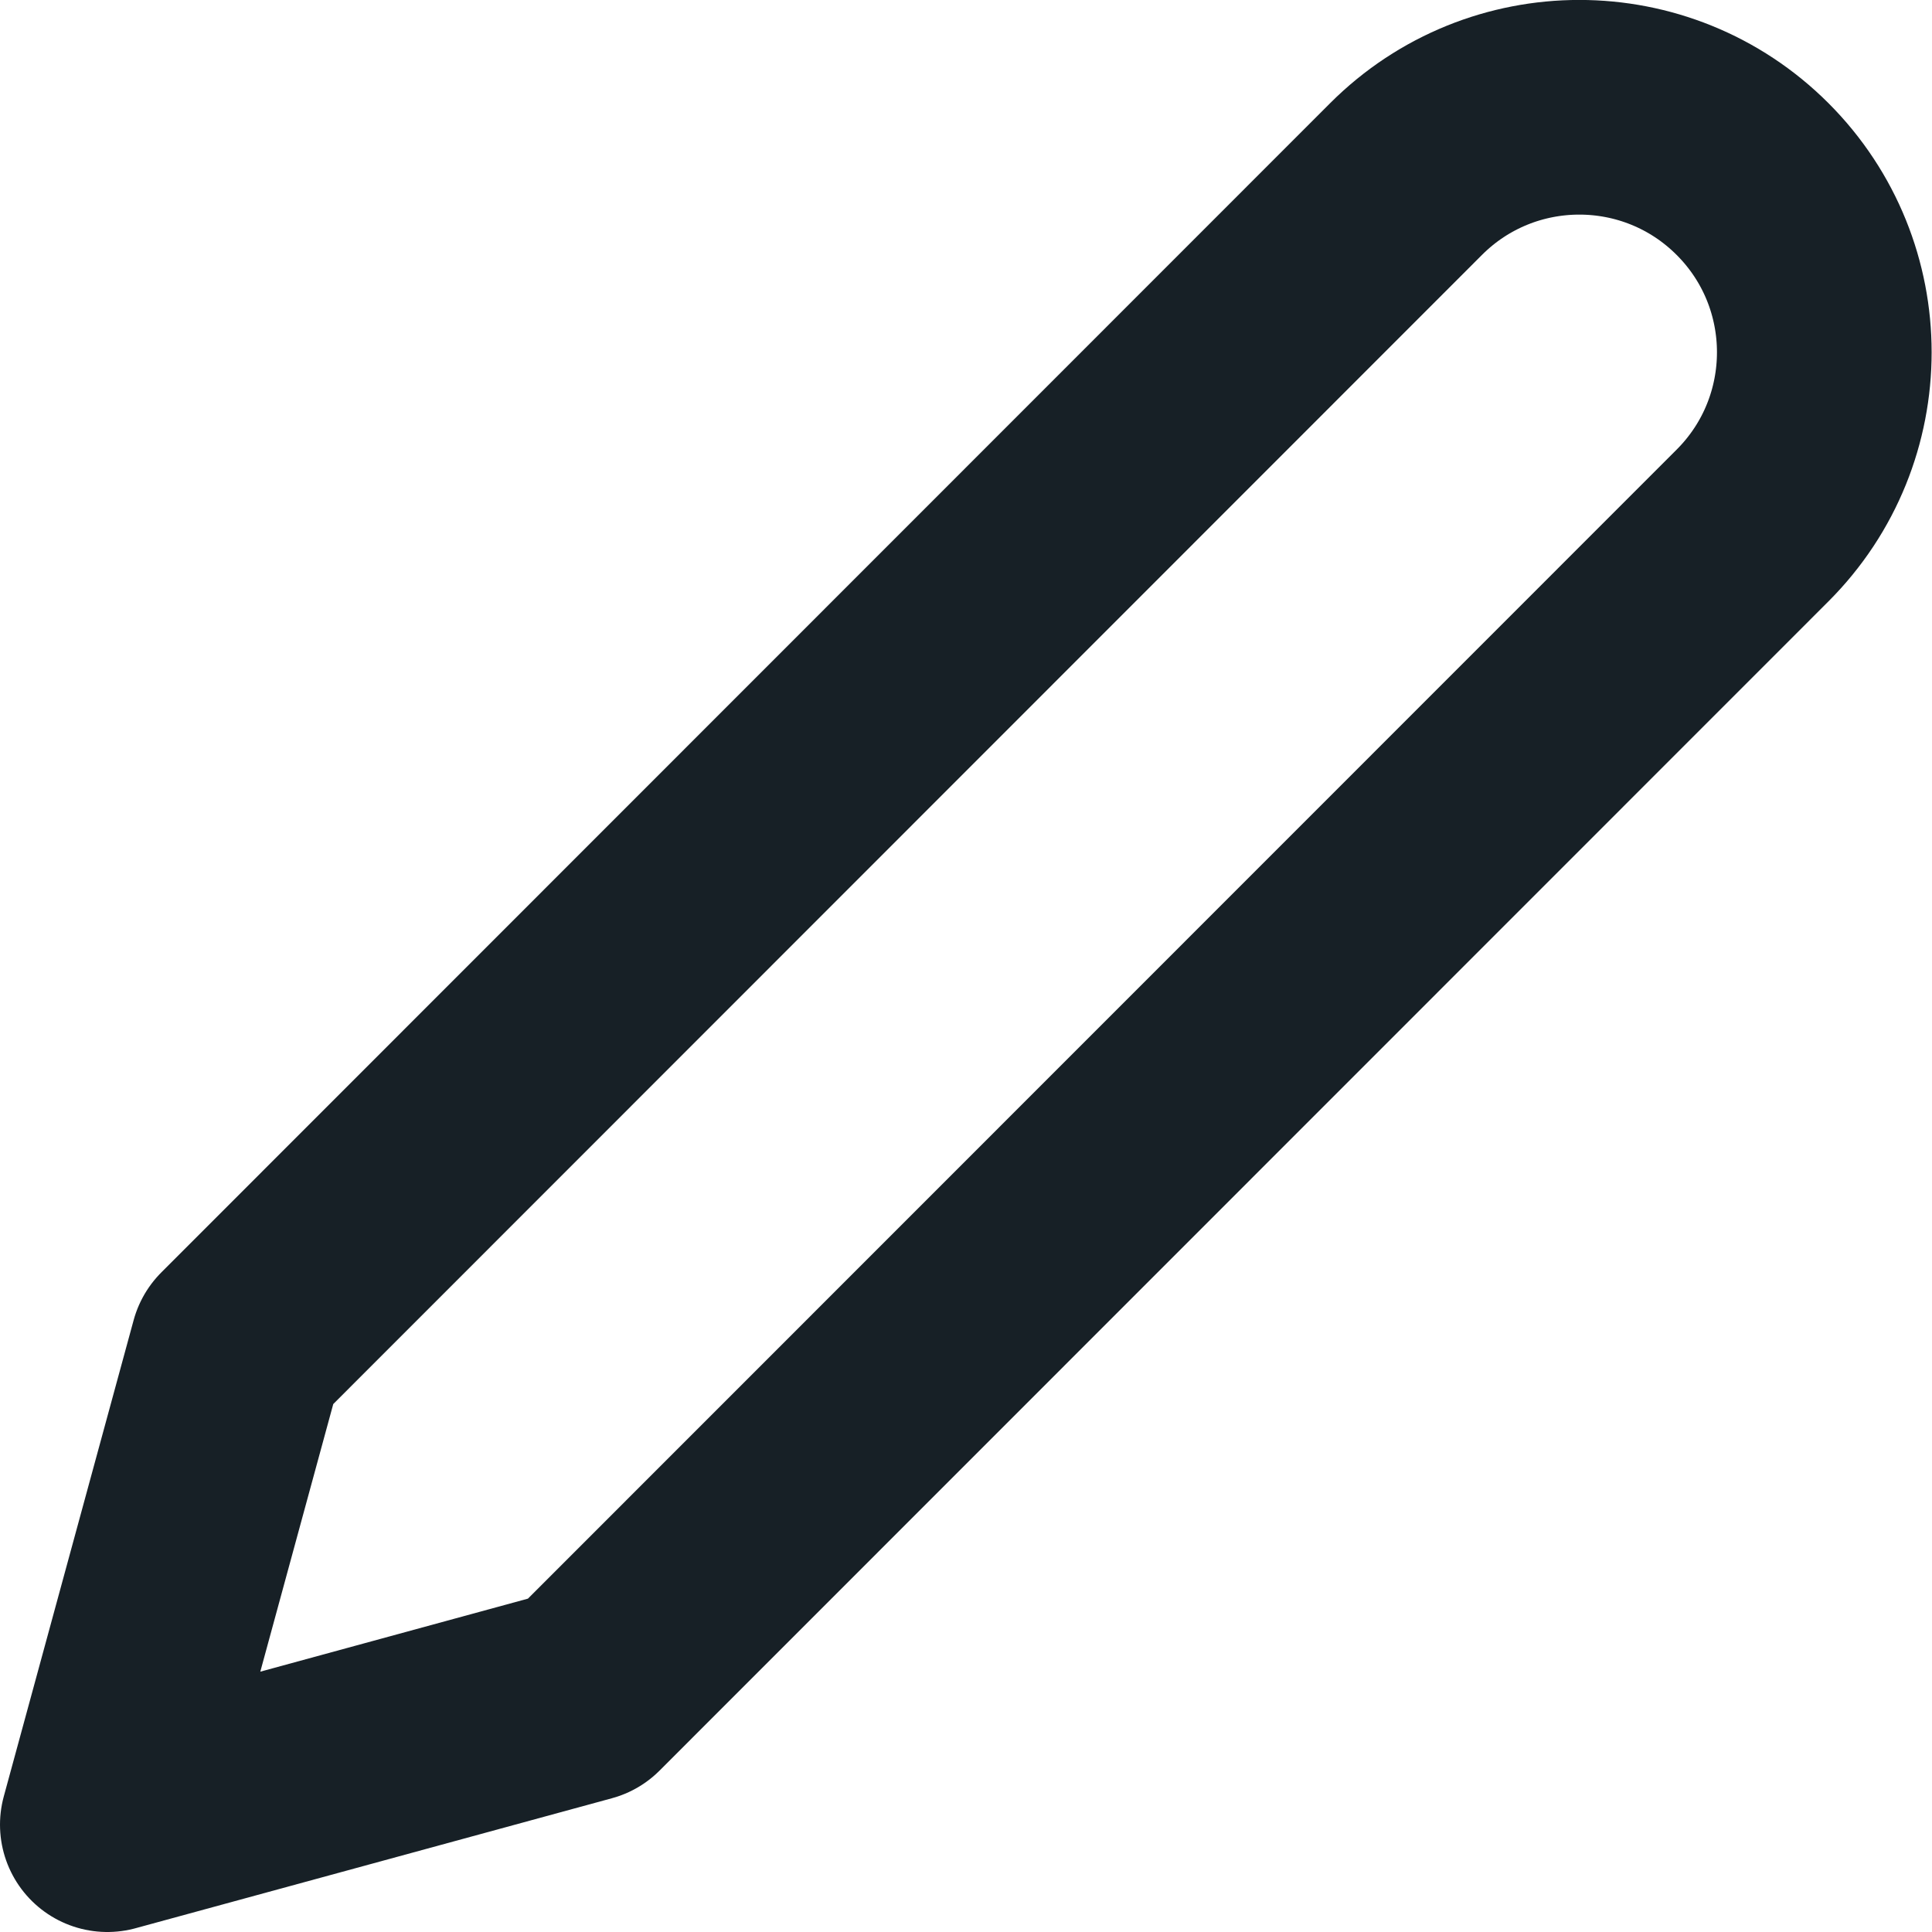
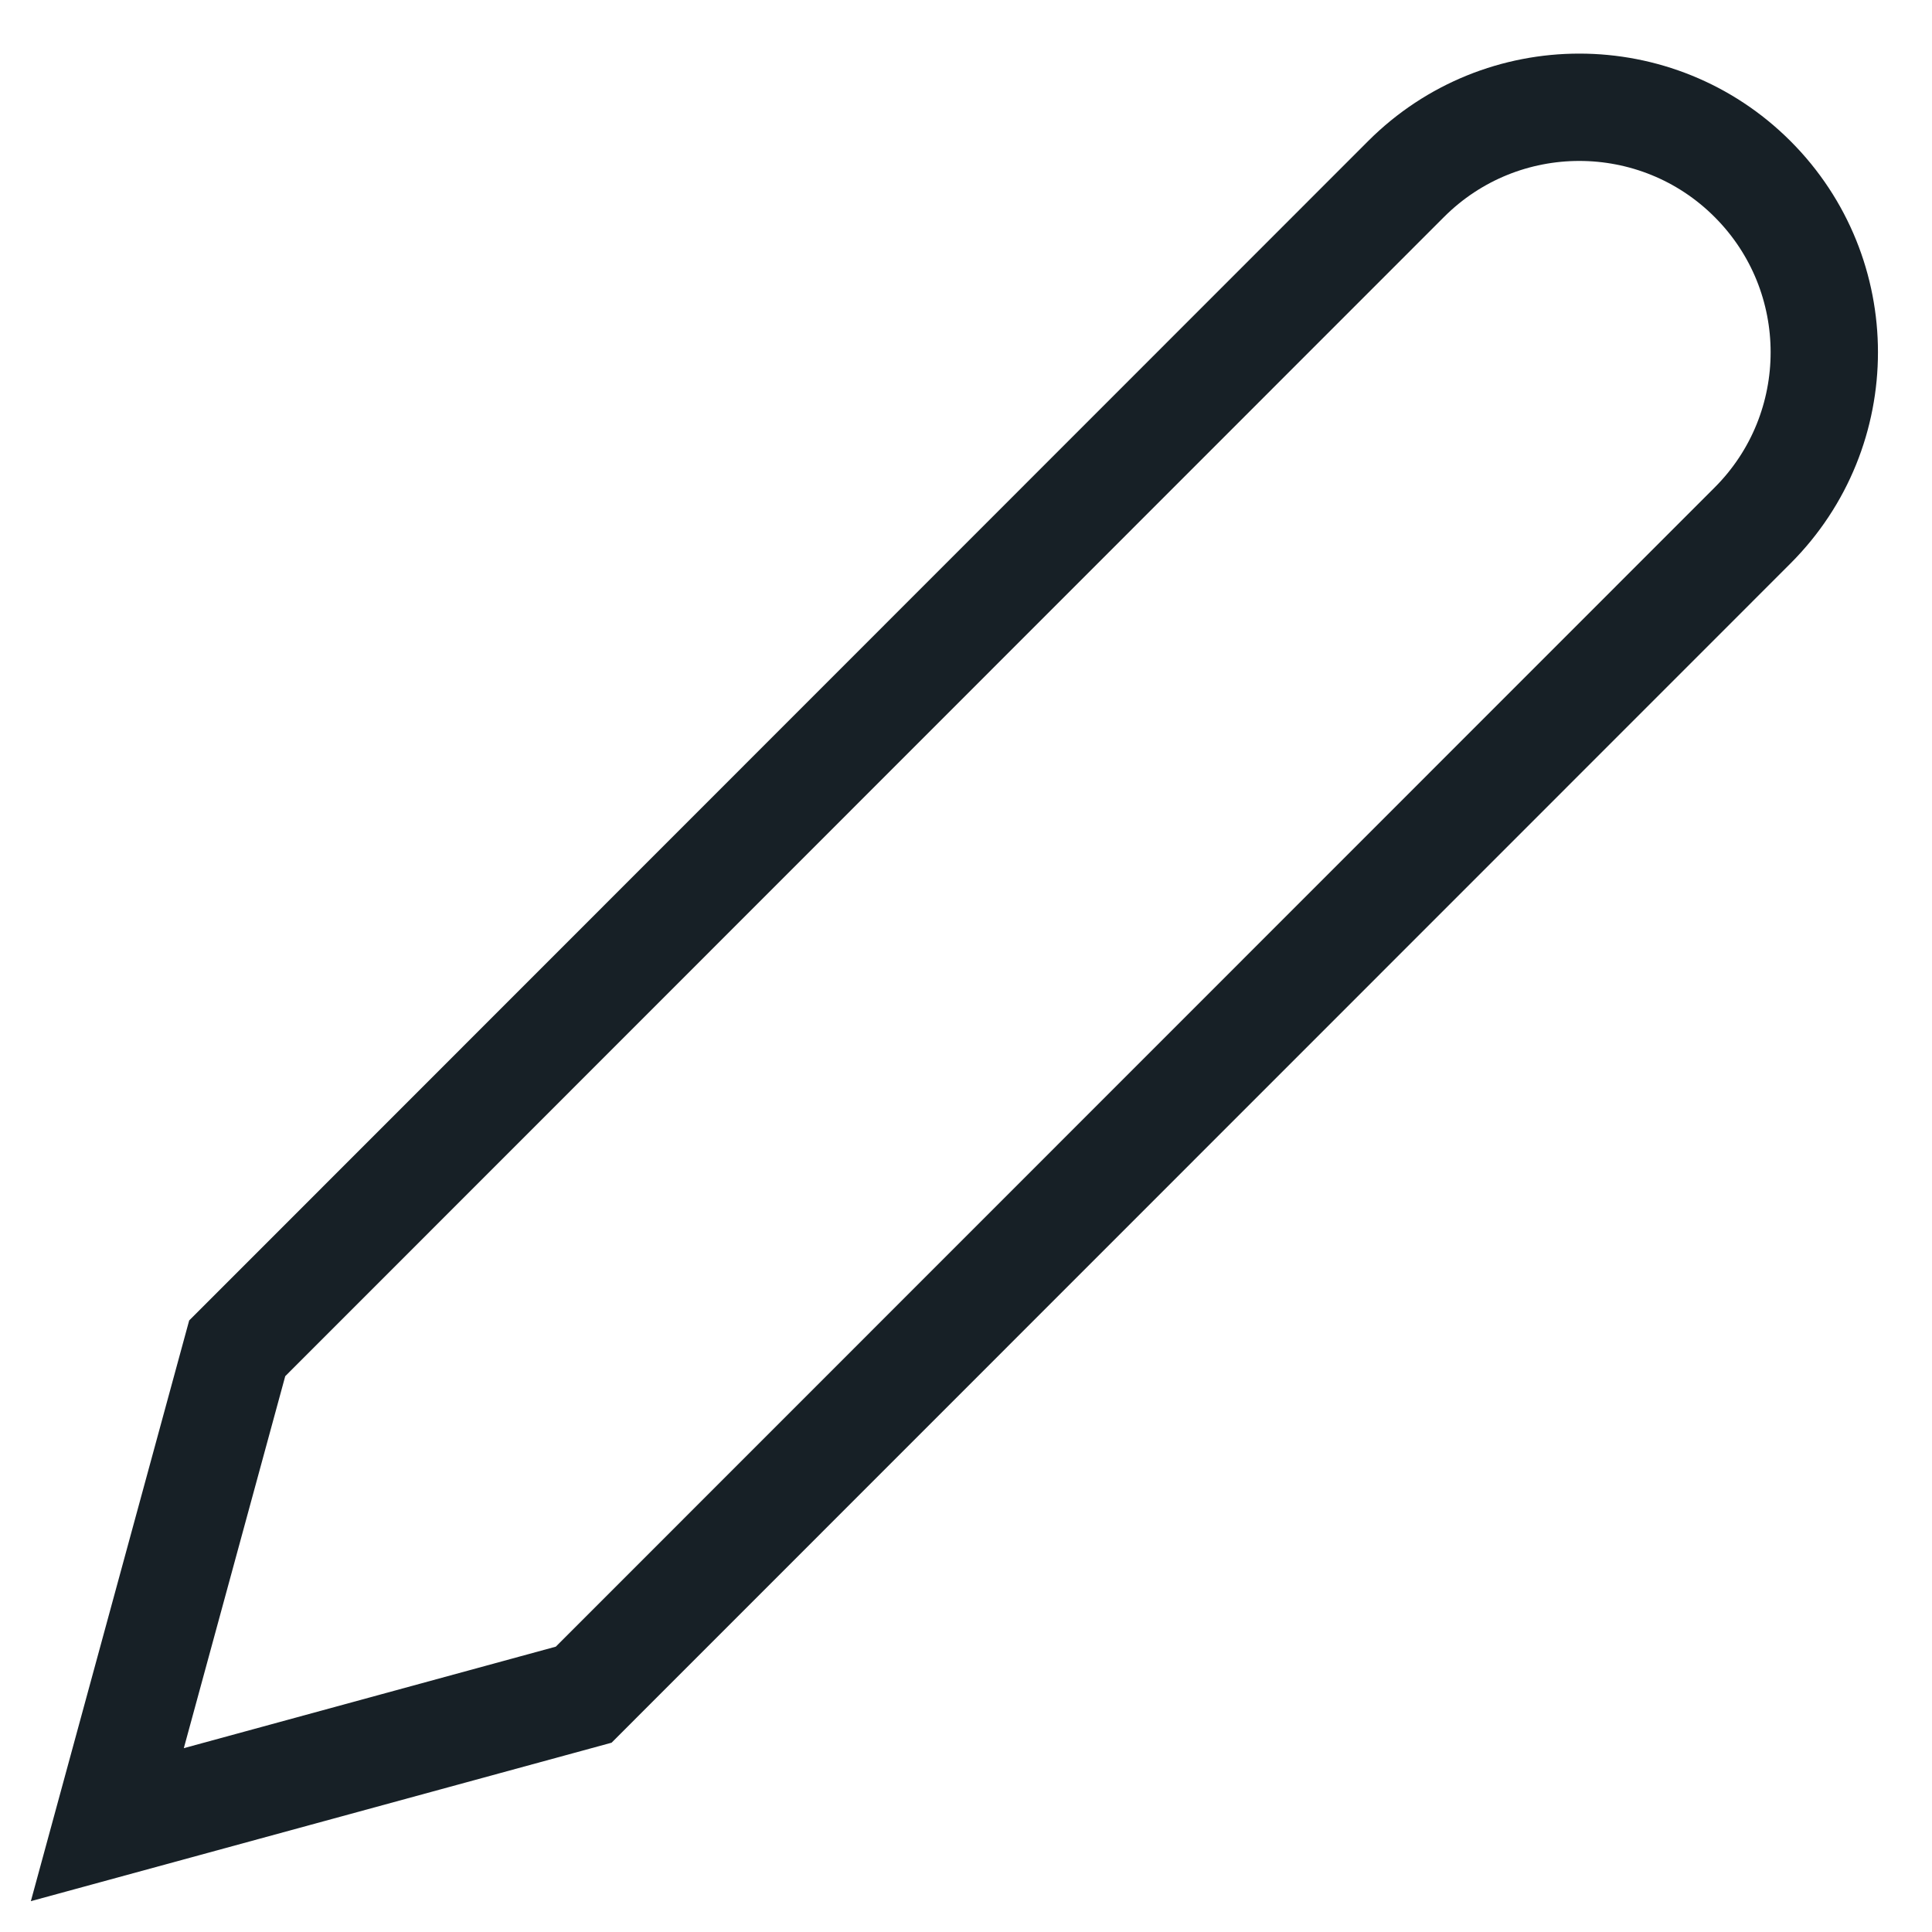
<svg xmlns="http://www.w3.org/2000/svg" width="18" height="18" viewBox="0 0 18 18">
-   <path id="edit-2" d="M14.1,2.84a2.282,2.282,0,0,1,3.228,3.228L6.438,16.961,2,18.172l1.21-4.438Z" transform="translate(-1 -1.172)" fill="none" stroke="#172026" stroke-linecap="round" stroke-linejoin="round" stroke-width="2" />
+   <path id="edit-2" d="M14.1,2.84a2.282,2.282,0,0,1,3.228,3.228L6.438,16.961,2,18.172l1.21-4.438Z" transform="translate(-1 -1.172)" fill="none" stroke="#172026" strokeLinecap="round" strokeLinejoin="round" strokeWidth="2" />
</svg>
